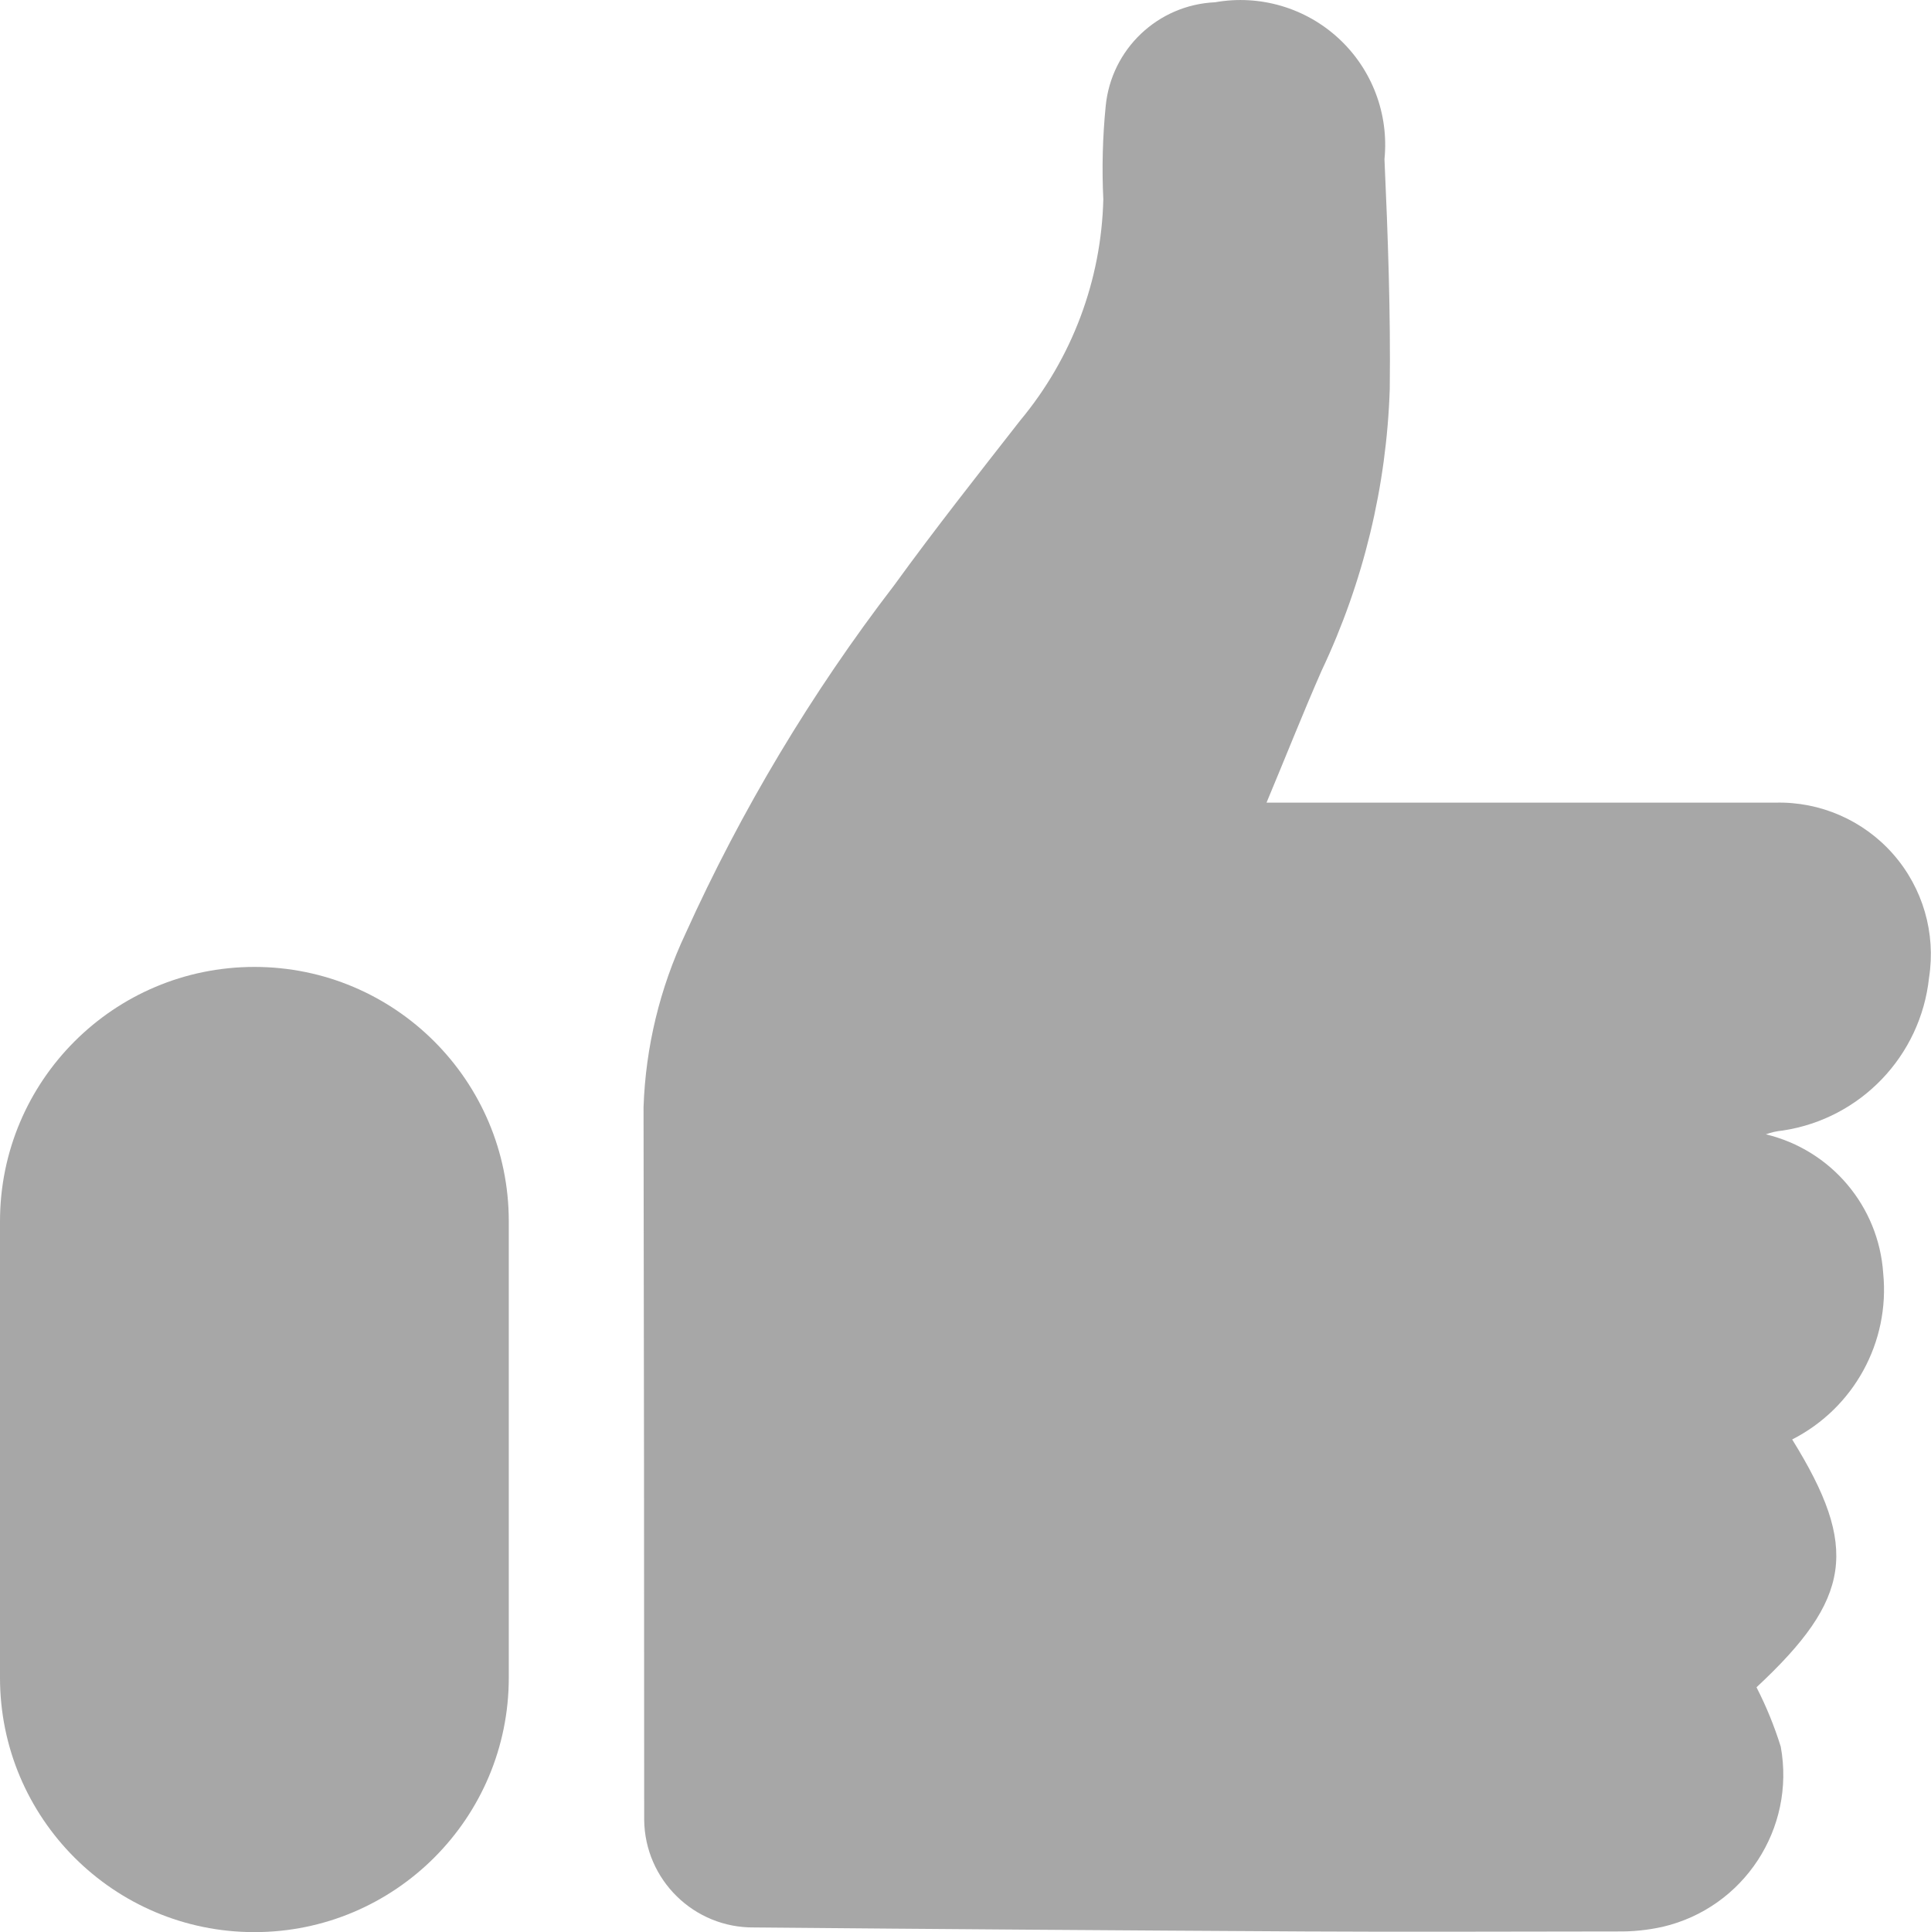
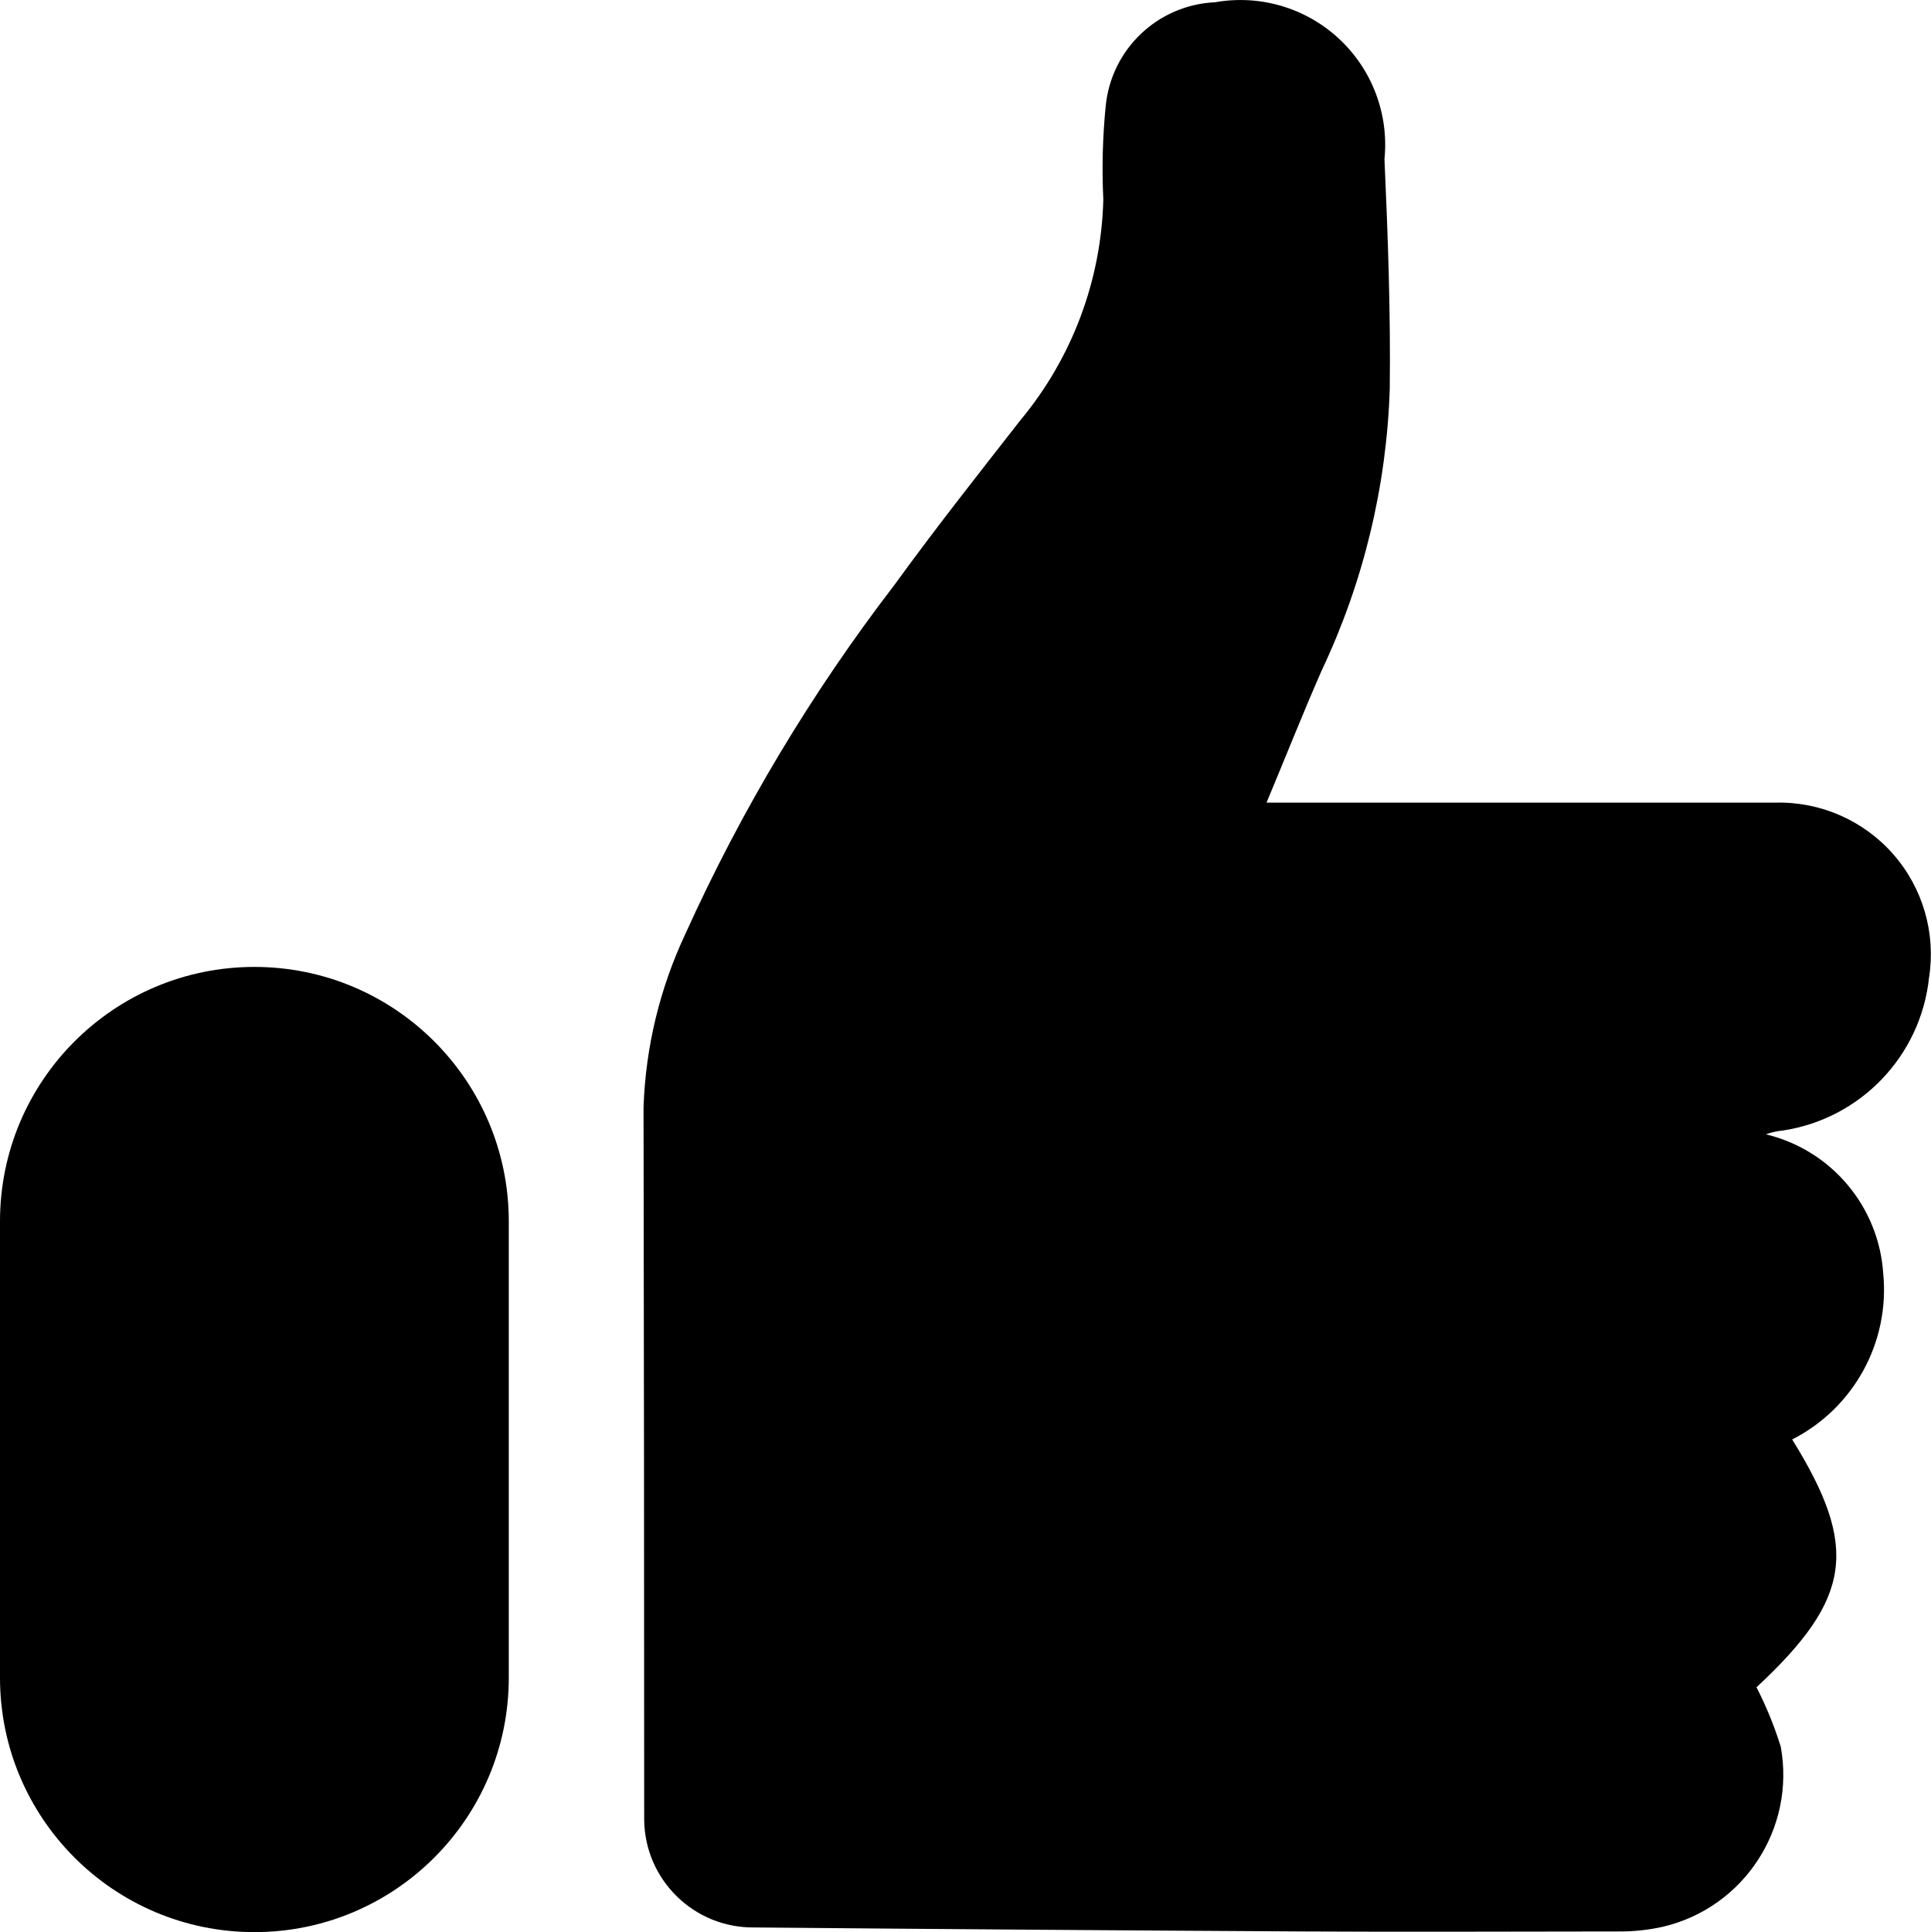
- <svg xmlns="http://www.w3.org/2000/svg" viewBox="0 0 606.68 606.96">
+ <svg xmlns="http://www.w3.org/2000/svg" fill="currentColor" viewBox="0 0 606.68 606.96">
  <defs>
-     <style>.cls-1{fill:#a7a7a7;}</style>
+     <style>.cls-1{fill:#000000;}</style>
  </defs>
  <g id="Layer_2" data-name="Layer 2">
    <g id="Layer_1-2" data-name="Layer 1">
      <path id="Path_13" data-name="Path 13" class="cls-1" d="M397.94,252.16H557.8a47.63,47.63,0,0,1,48.3,55,54.39,54.39,0,0,1-45.89,48,21.6,21.6,0,0,0-5.38,1.2A48.22,48.22,0,0,1,591.7,400a52.77,52.77,0,0,1-28.6,52.22c21.09,34,18.71,50-11.21,77.86a117.27,117.27,0,0,1,7.62,18.66,49.08,49.08,0,0,1-37.09,56.59,61.87,61.87,0,0,1-14.29,1.46c-32.67,0-65.31.19-98.05,0q-86.56-.48-173.12-1.26a34.18,34.18,0,0,1-34.56-33.8c0-.54,0-1.08,0-1.62q0-108.81-.2-222.3a139.1,139.1,0,0,1,13.17-54.47A555.64,555.64,0,0,1,281,183.8c12.69-17.51,26.14-34.54,39.56-51.72A112.86,112.86,0,0,0,346.66,62.6a199,199,0,0,1,.75-29.3A36.16,36.16,0,0,1,381.79.71,45.47,45.47,0,0,1,435,50c1.09,24.18,1.94,48.25,1.66,72.17a223.66,223.66,0,0,1-21.38,88.45C409.43,223.92,404.13,237.37,397.94,252.16Z" />
      <path id="Rectangle_18" data-name="Rectangle 18" class="cls-1" d="M79.93,303.77h0a79.93,79.93,0,0,1,79.93,79.93V527A79.94,79.94,0,0,1,79.93,607h0A79.94,79.94,0,0,1,0,527V383.7A79.93,79.93,0,0,1,79.93,303.77Z" />
    </g>
  </g>
</svg>
